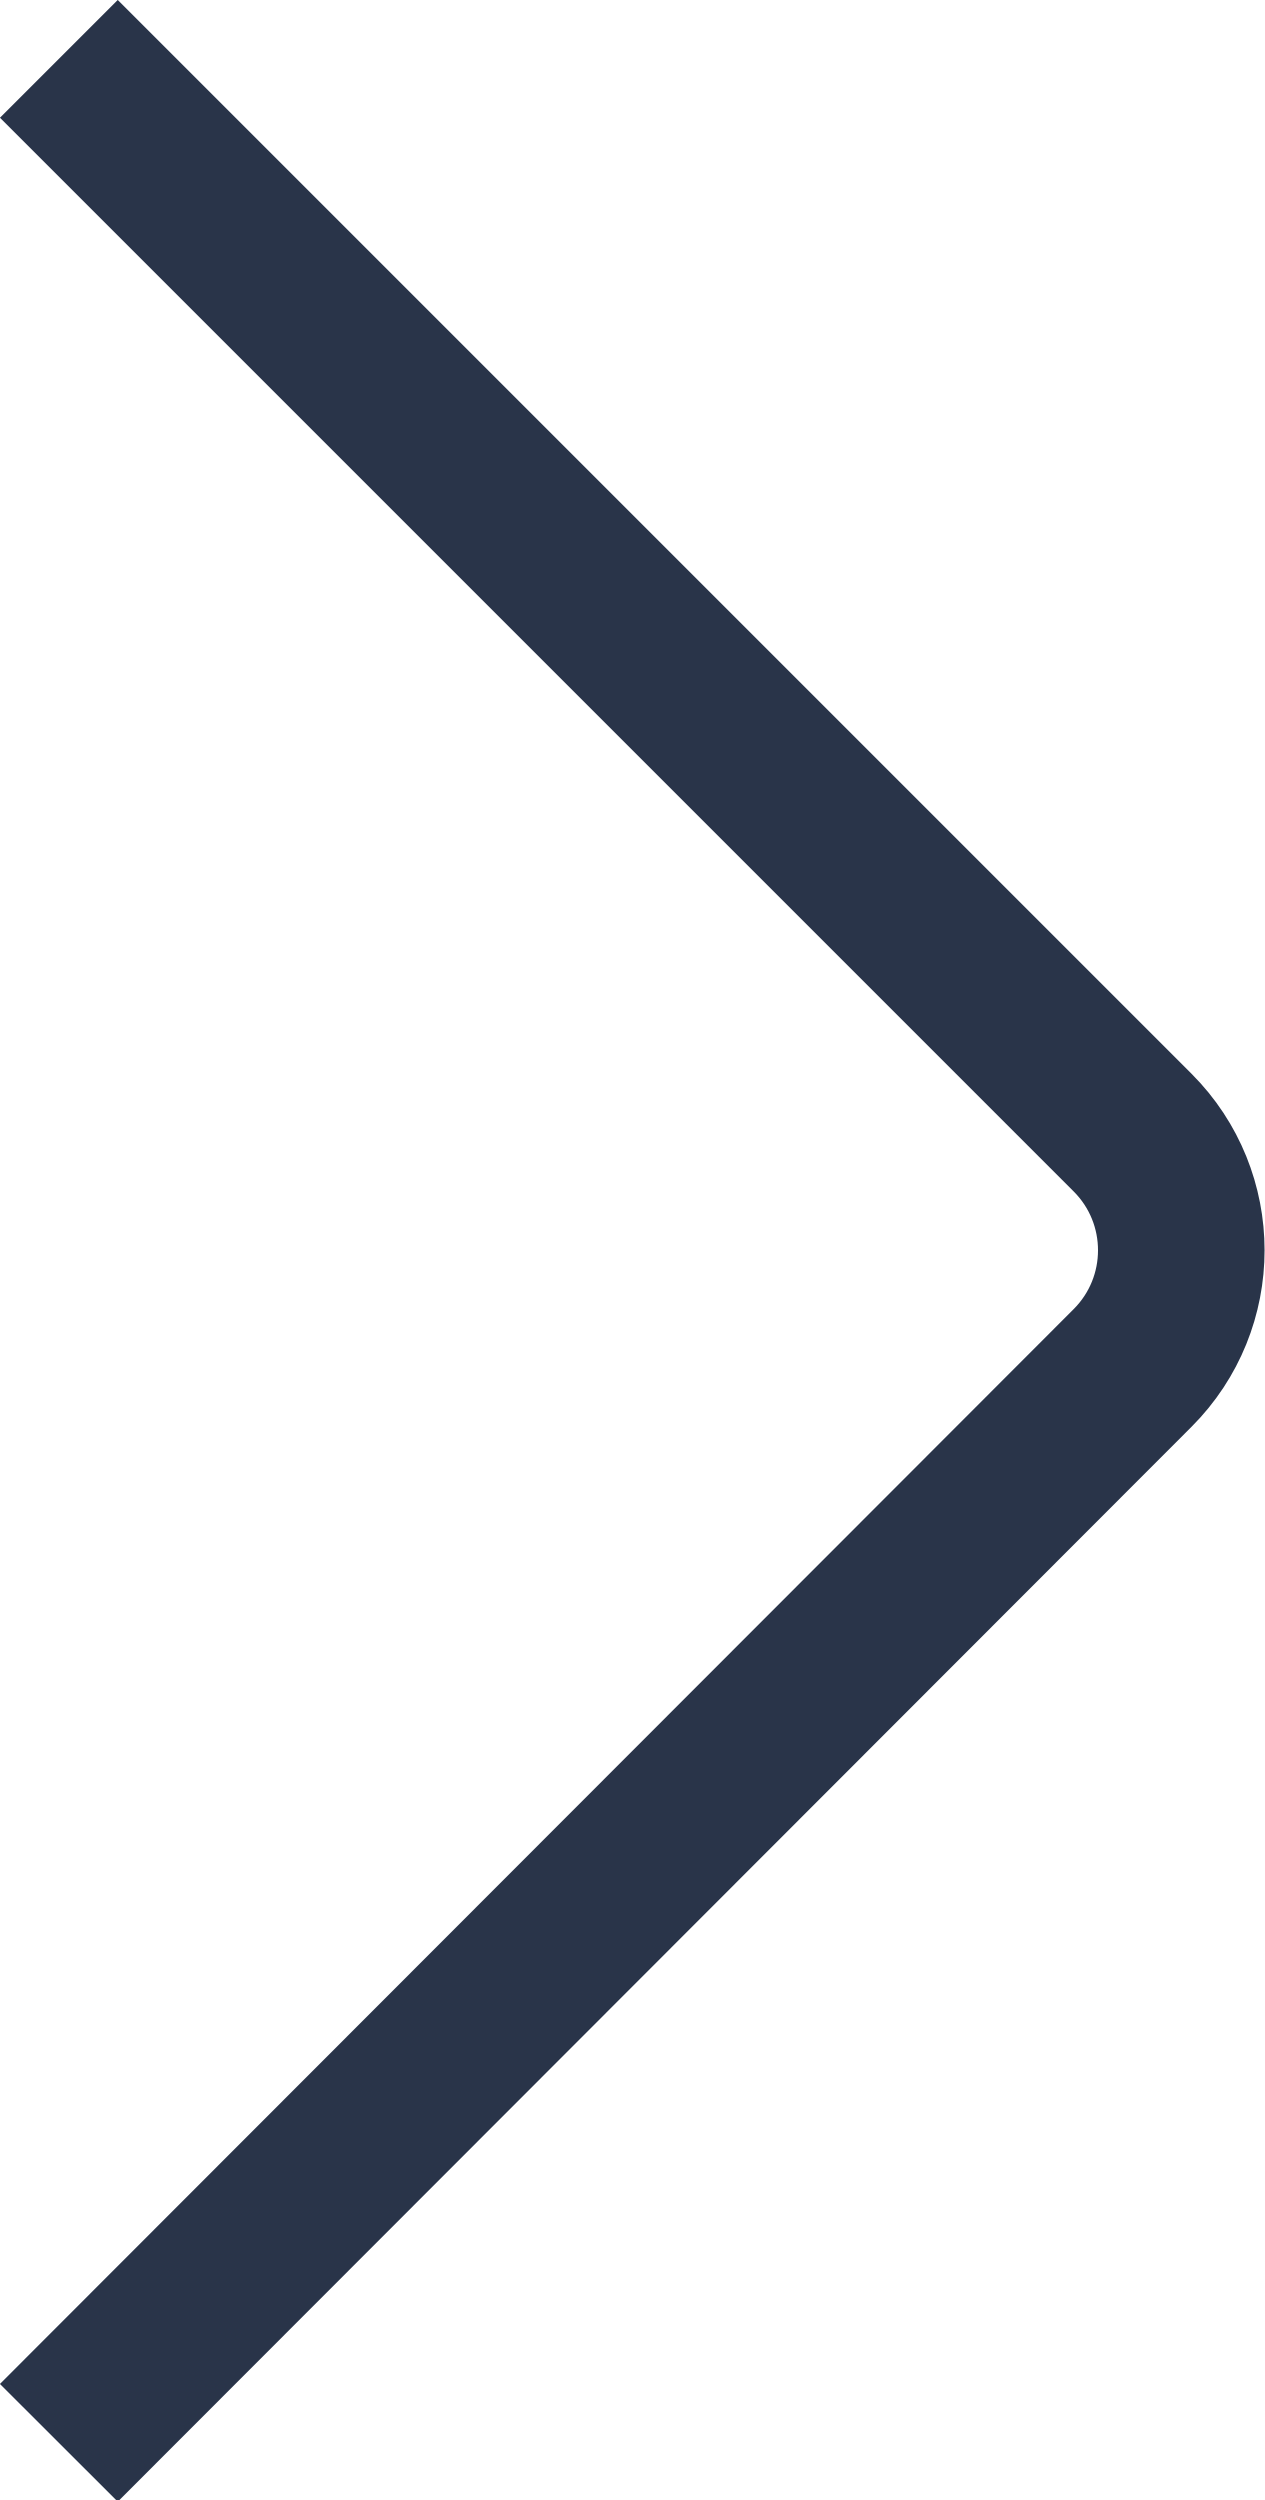
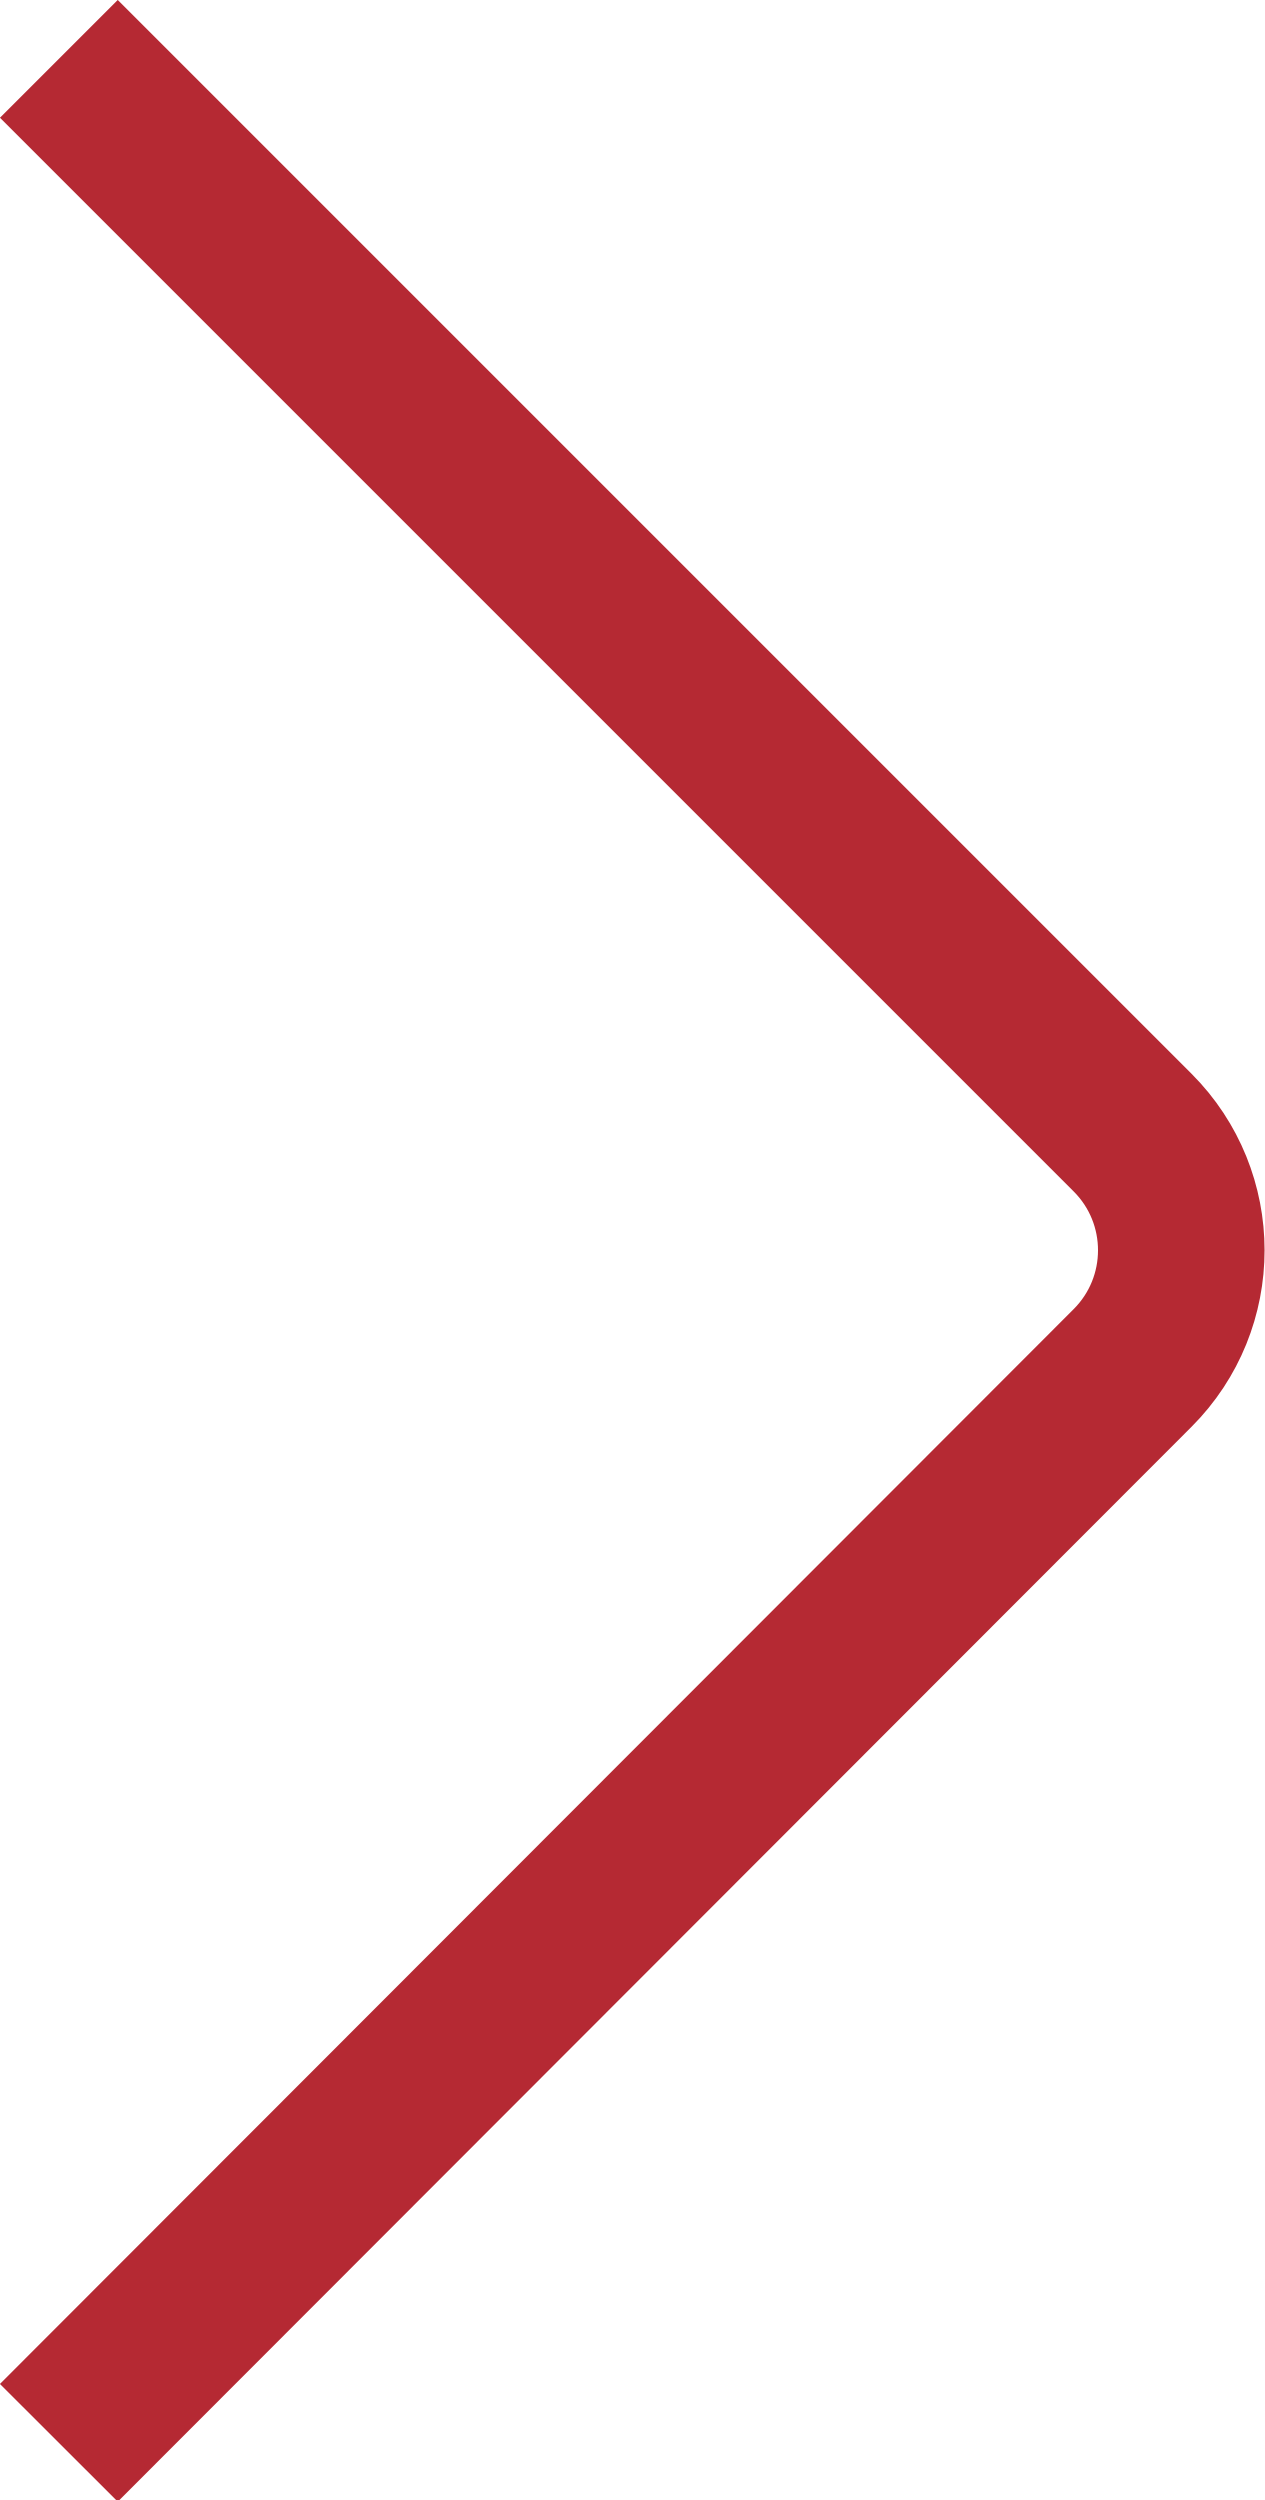
<svg xmlns="http://www.w3.org/2000/svg" viewBox="0 0 22.77 45.03">
  <defs>
-     <style>.cls-1{fill:none;stroke:#293449;stroke-miterlimit:10;stroke-width:3px;}</style>
+     <style>.cls-1{fill:none;stroke:#b52933;stroke-miterlimit:10;stroke-width:3px;}</style>
  </defs>
  <g id="Слой_2" data-name="Слой 2">
    <g id="Content">
      <path class="cls-1" d="M1.06,1.06,20.4,20.4a3,3,0,0,1,0,4.24L1.06,44" />
    </g>
  </g>
</svg>
